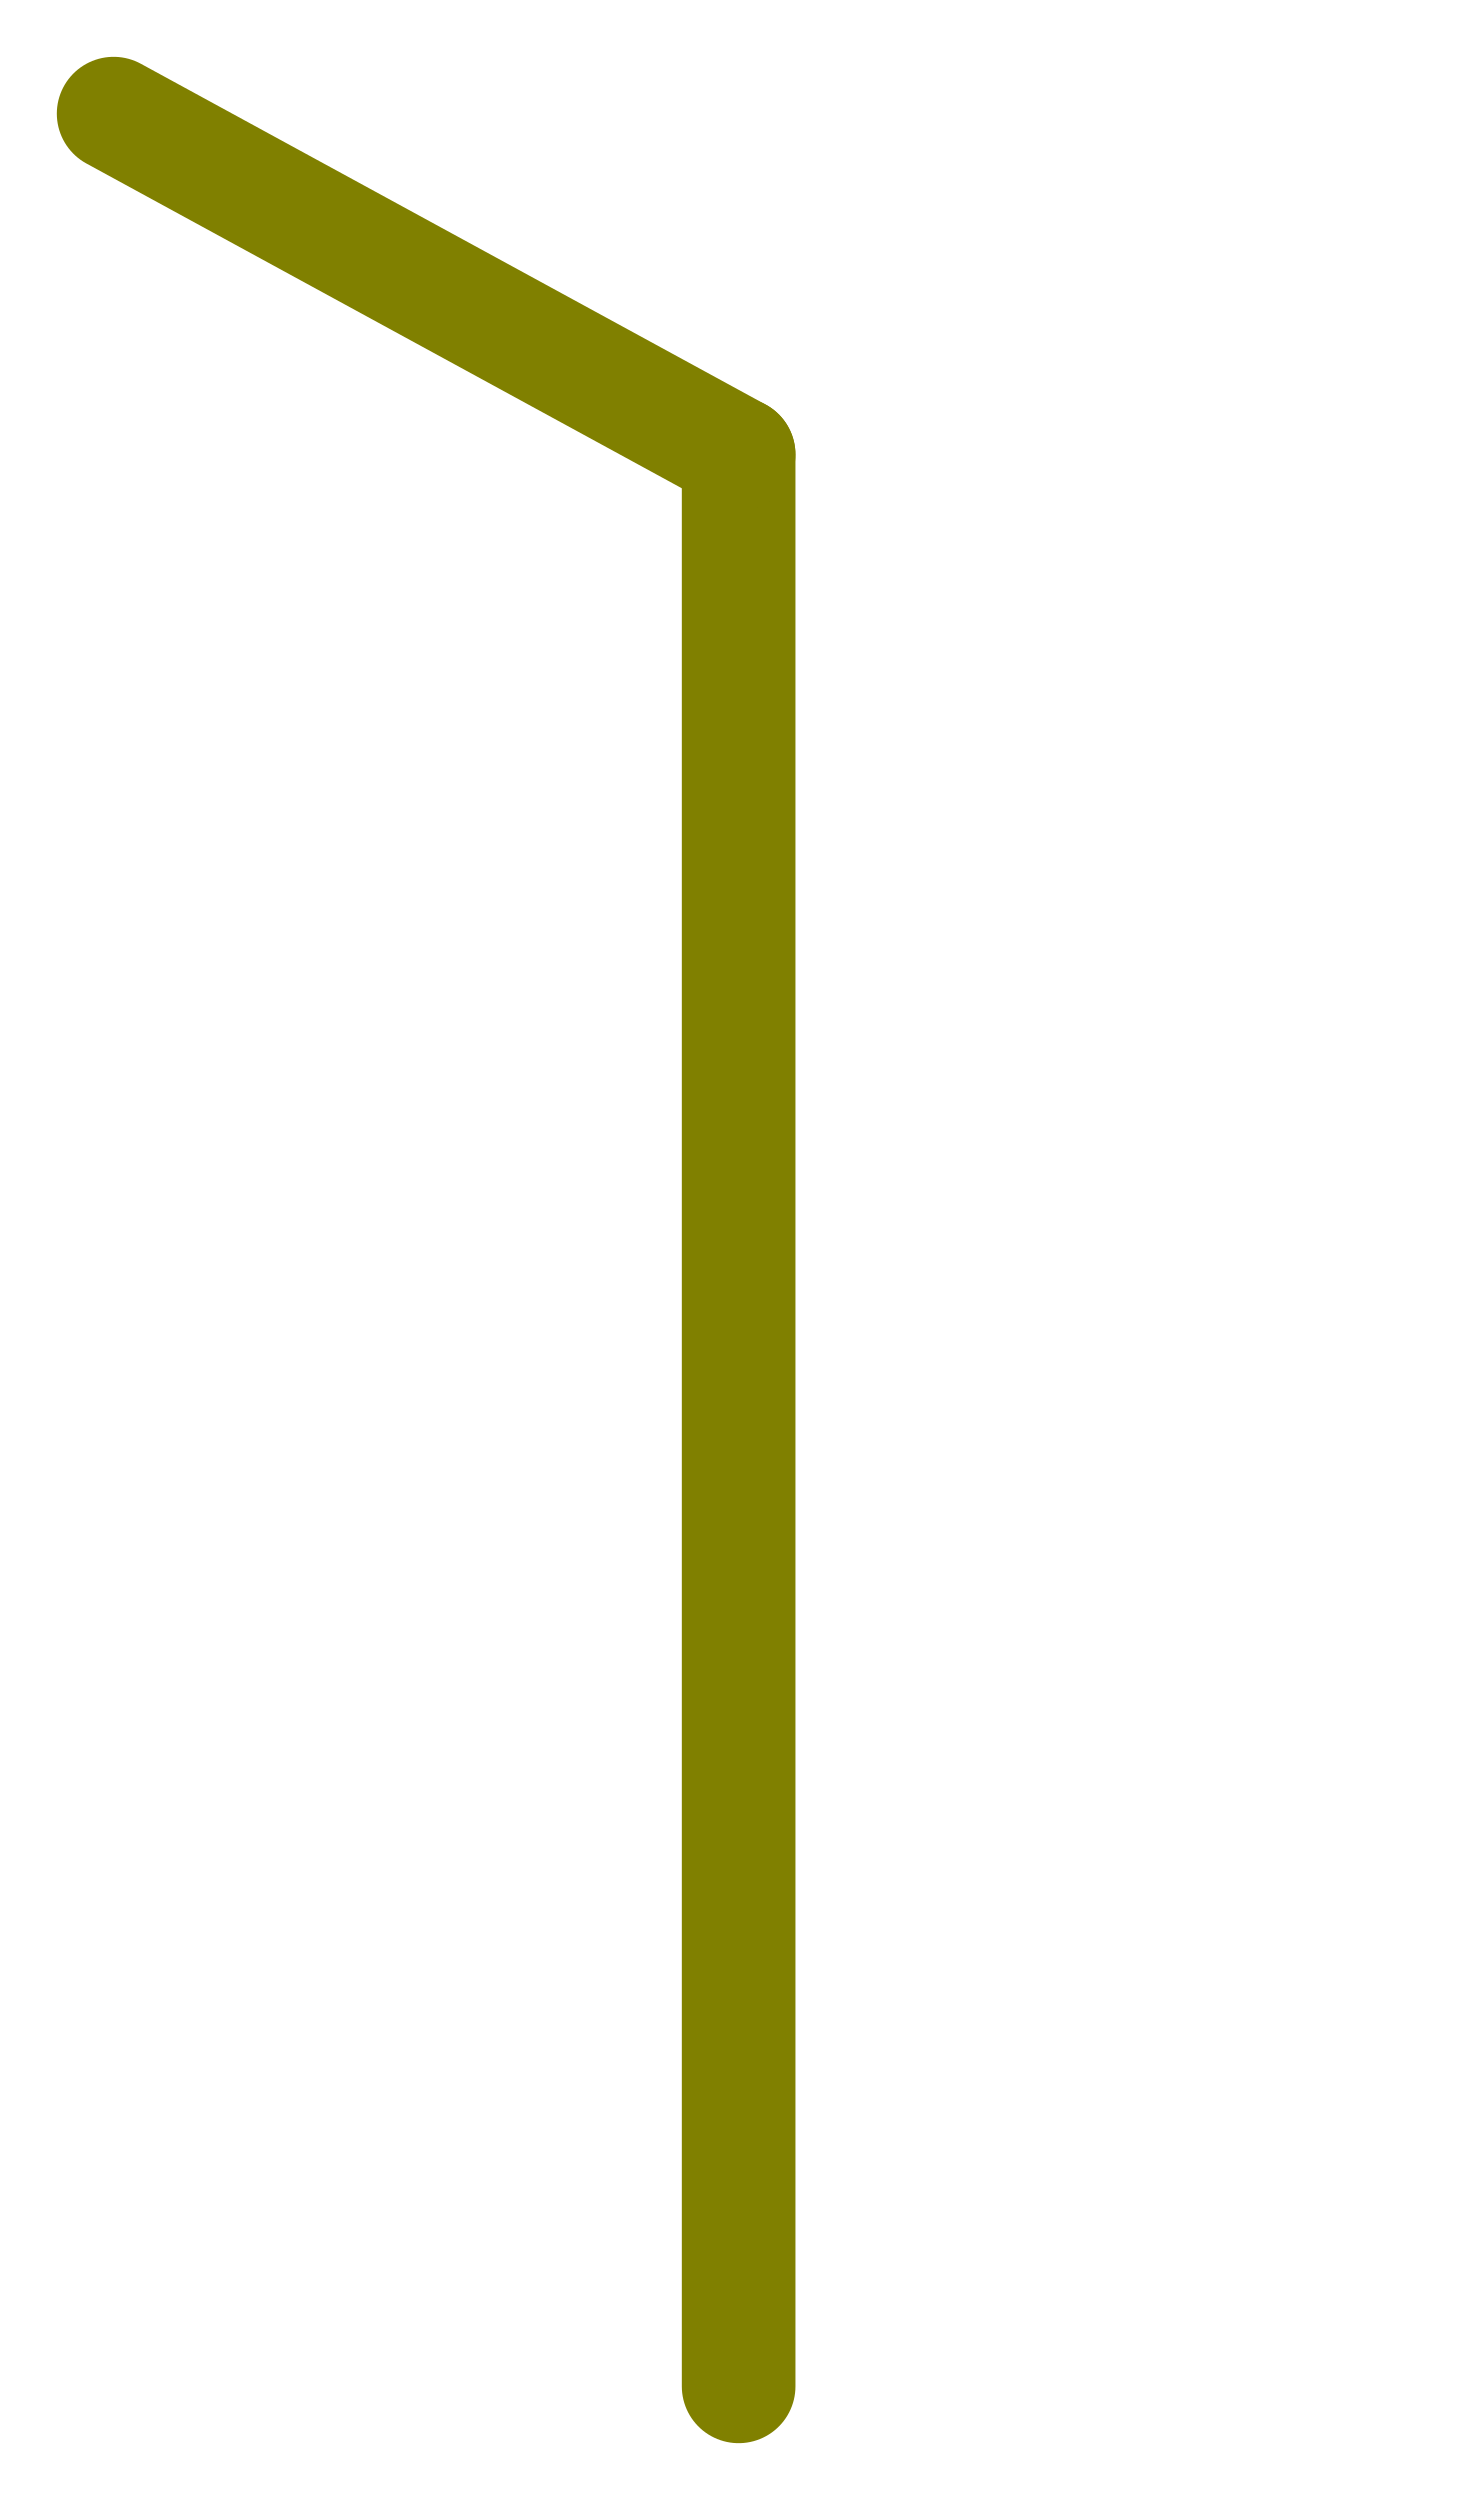
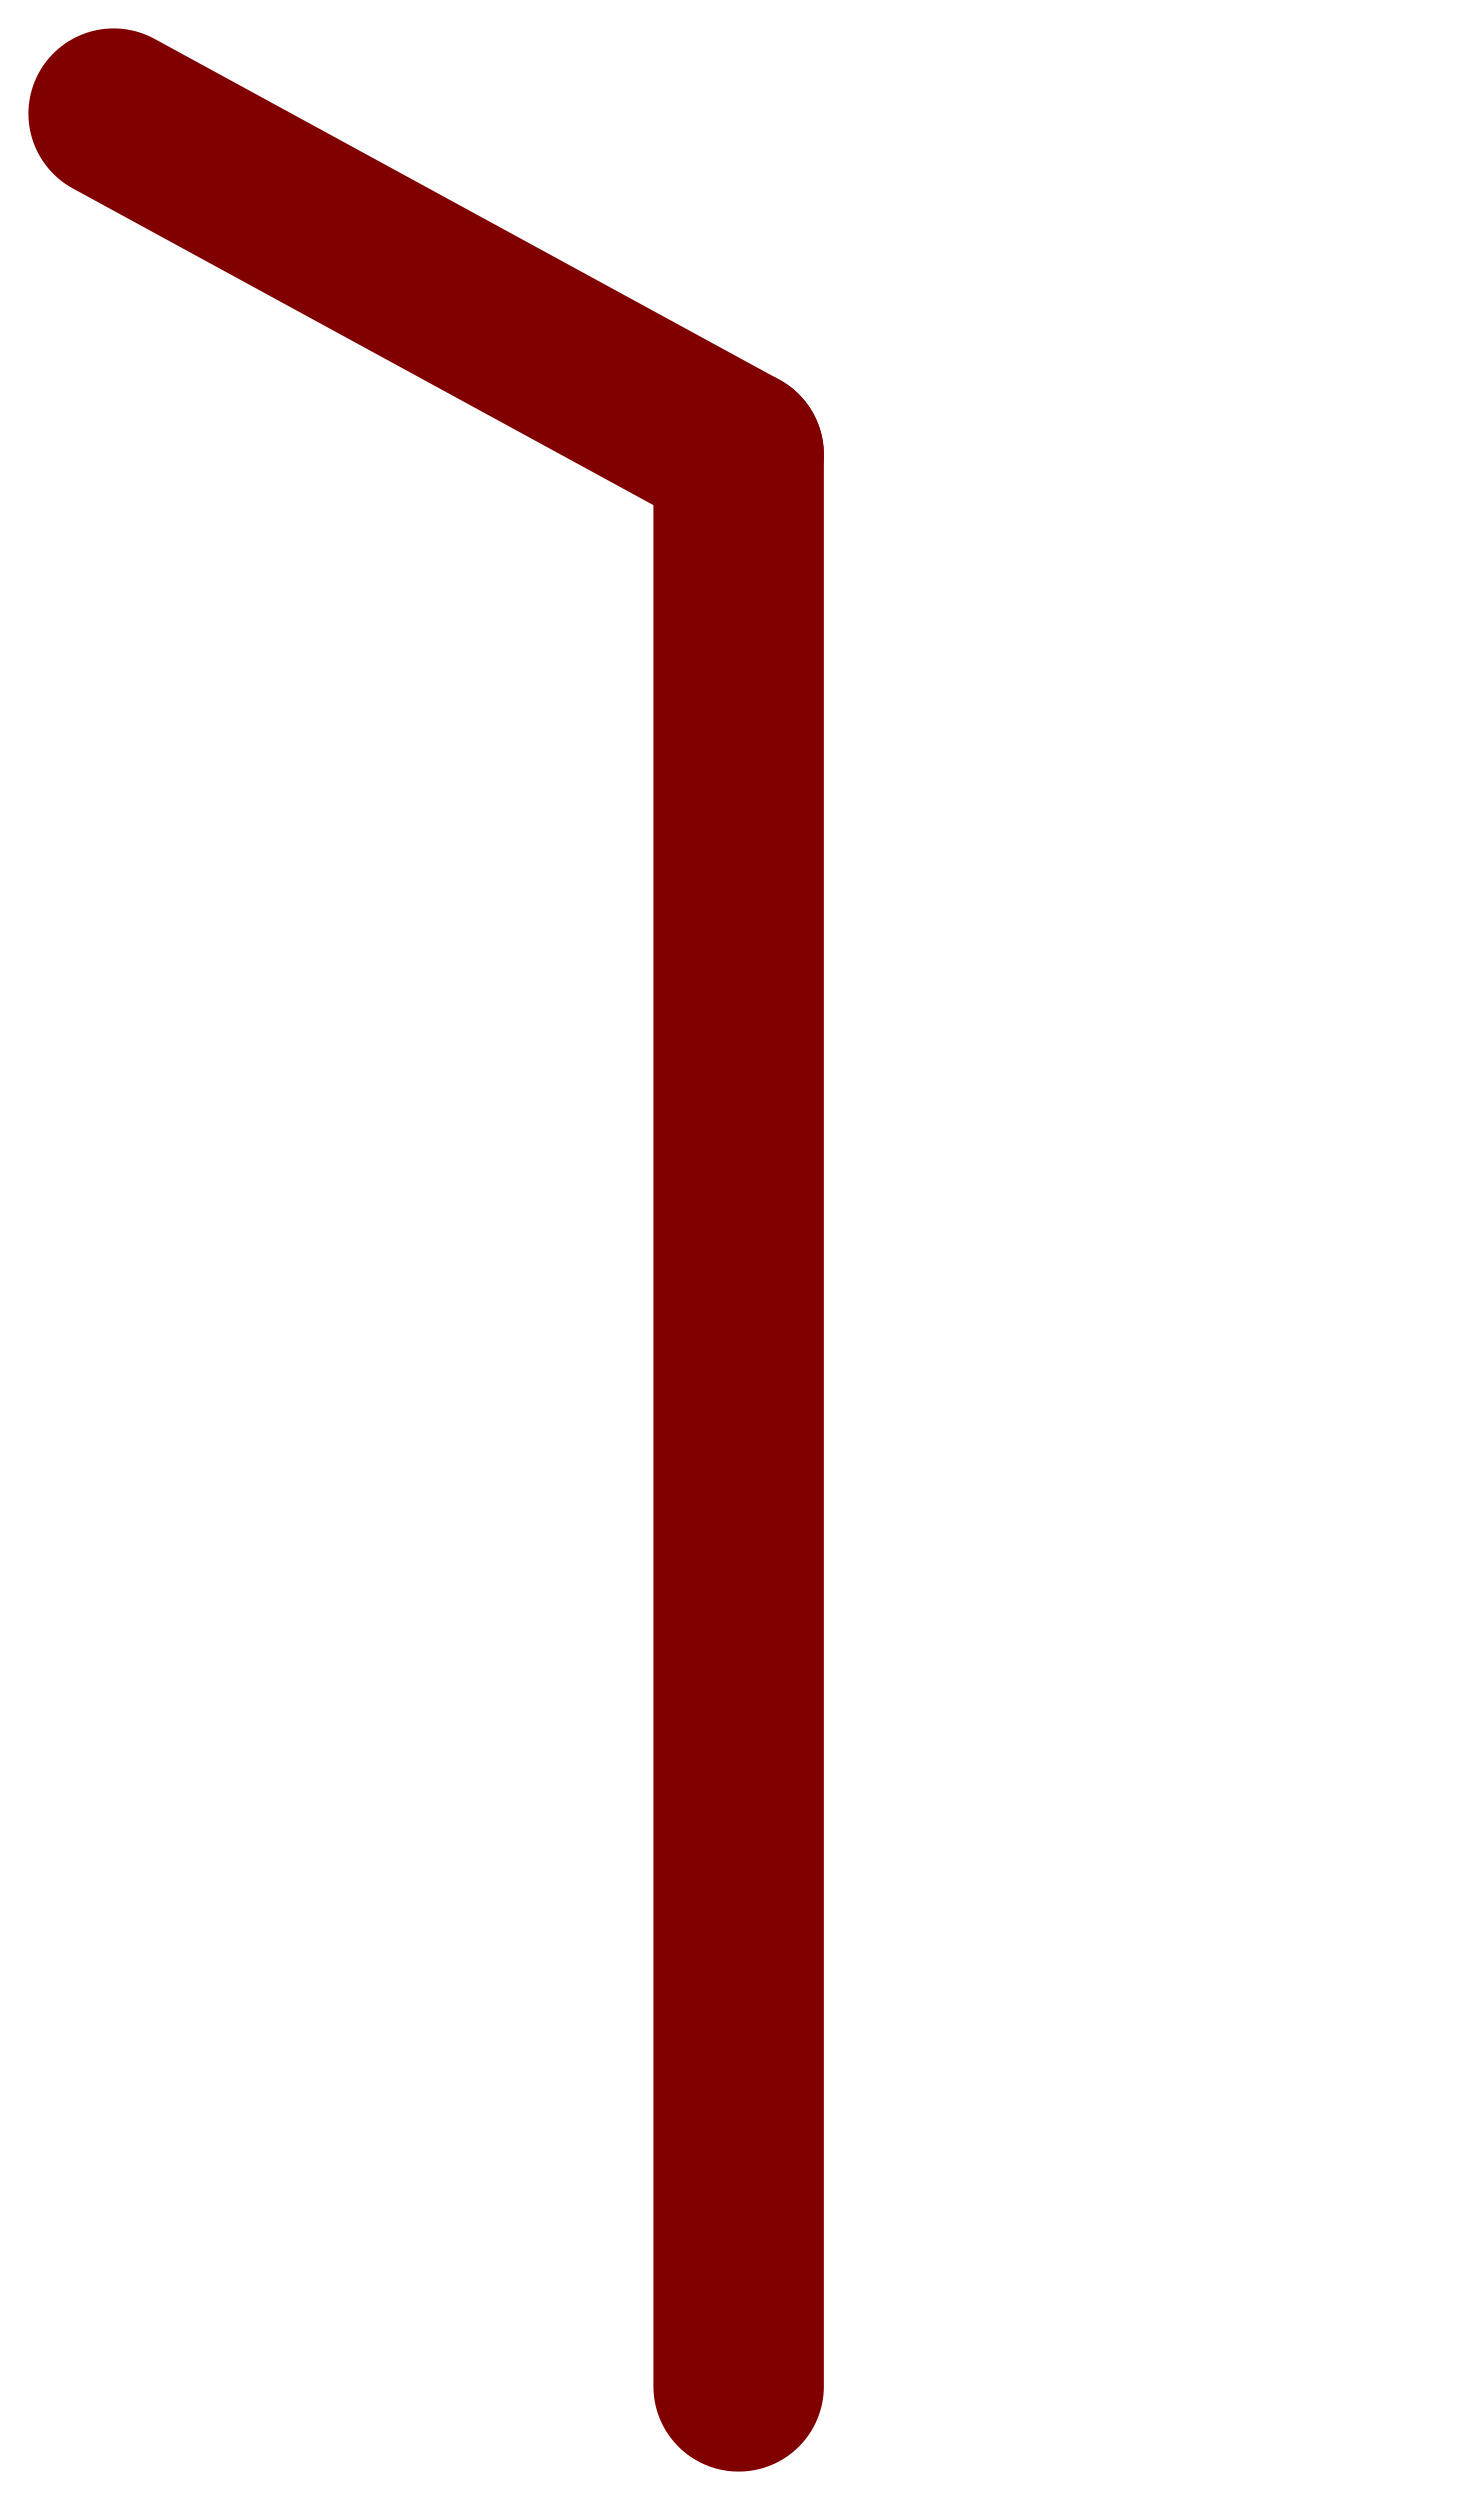
<svg xmlns="http://www.w3.org/2000/svg" width="26" height="44" viewBox="0 0 26 44">
-   <line x1="13" y1="42" x2="13" y2="8" stroke="#808000" stroke-width="2" stroke-linecap="round" />
-   <line x1="13" y1="8" x2="2" y2="2" stroke="#808000" stroke-width="2" stroke-linecap="round" />
+   <line x1="13" y1="42" x2="13" y2="8" stroke="#800000" stroke-width="3" stroke-linecap="round" />
+   <line x1="13" y1="8" x2="2" y2="2" stroke="#800000" stroke-width="3" stroke-linecap="round" />
</svg>
